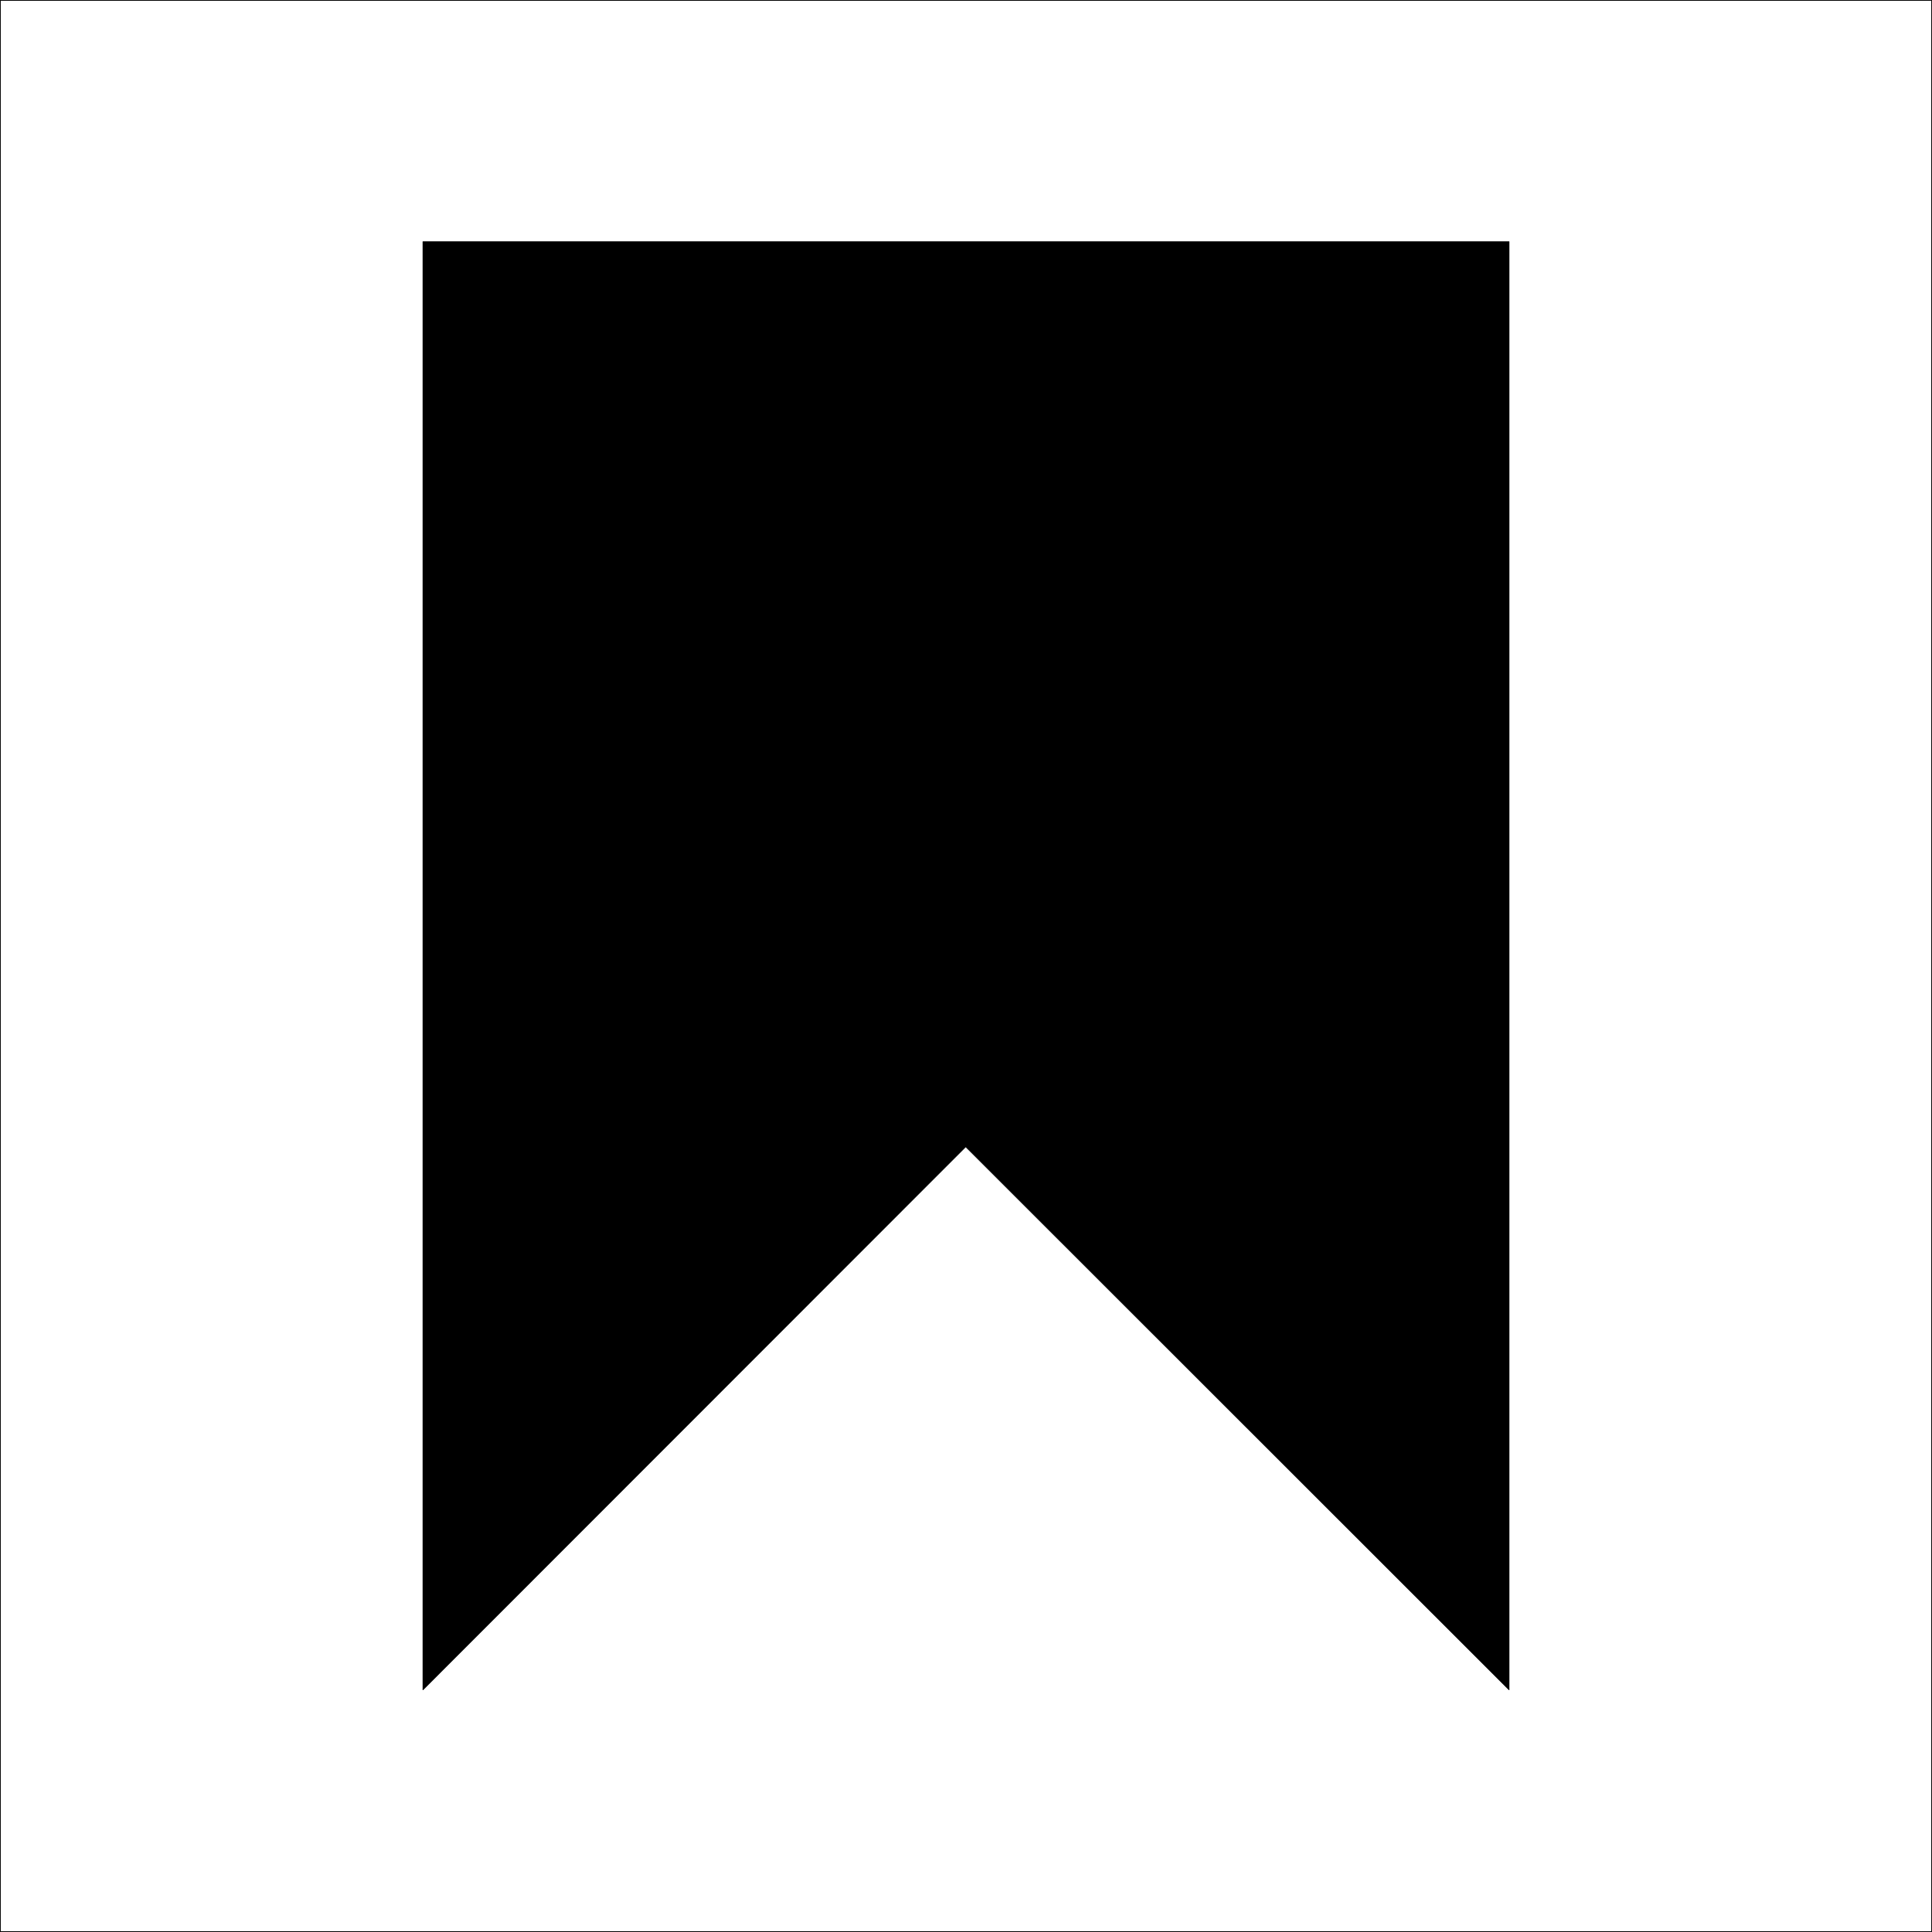
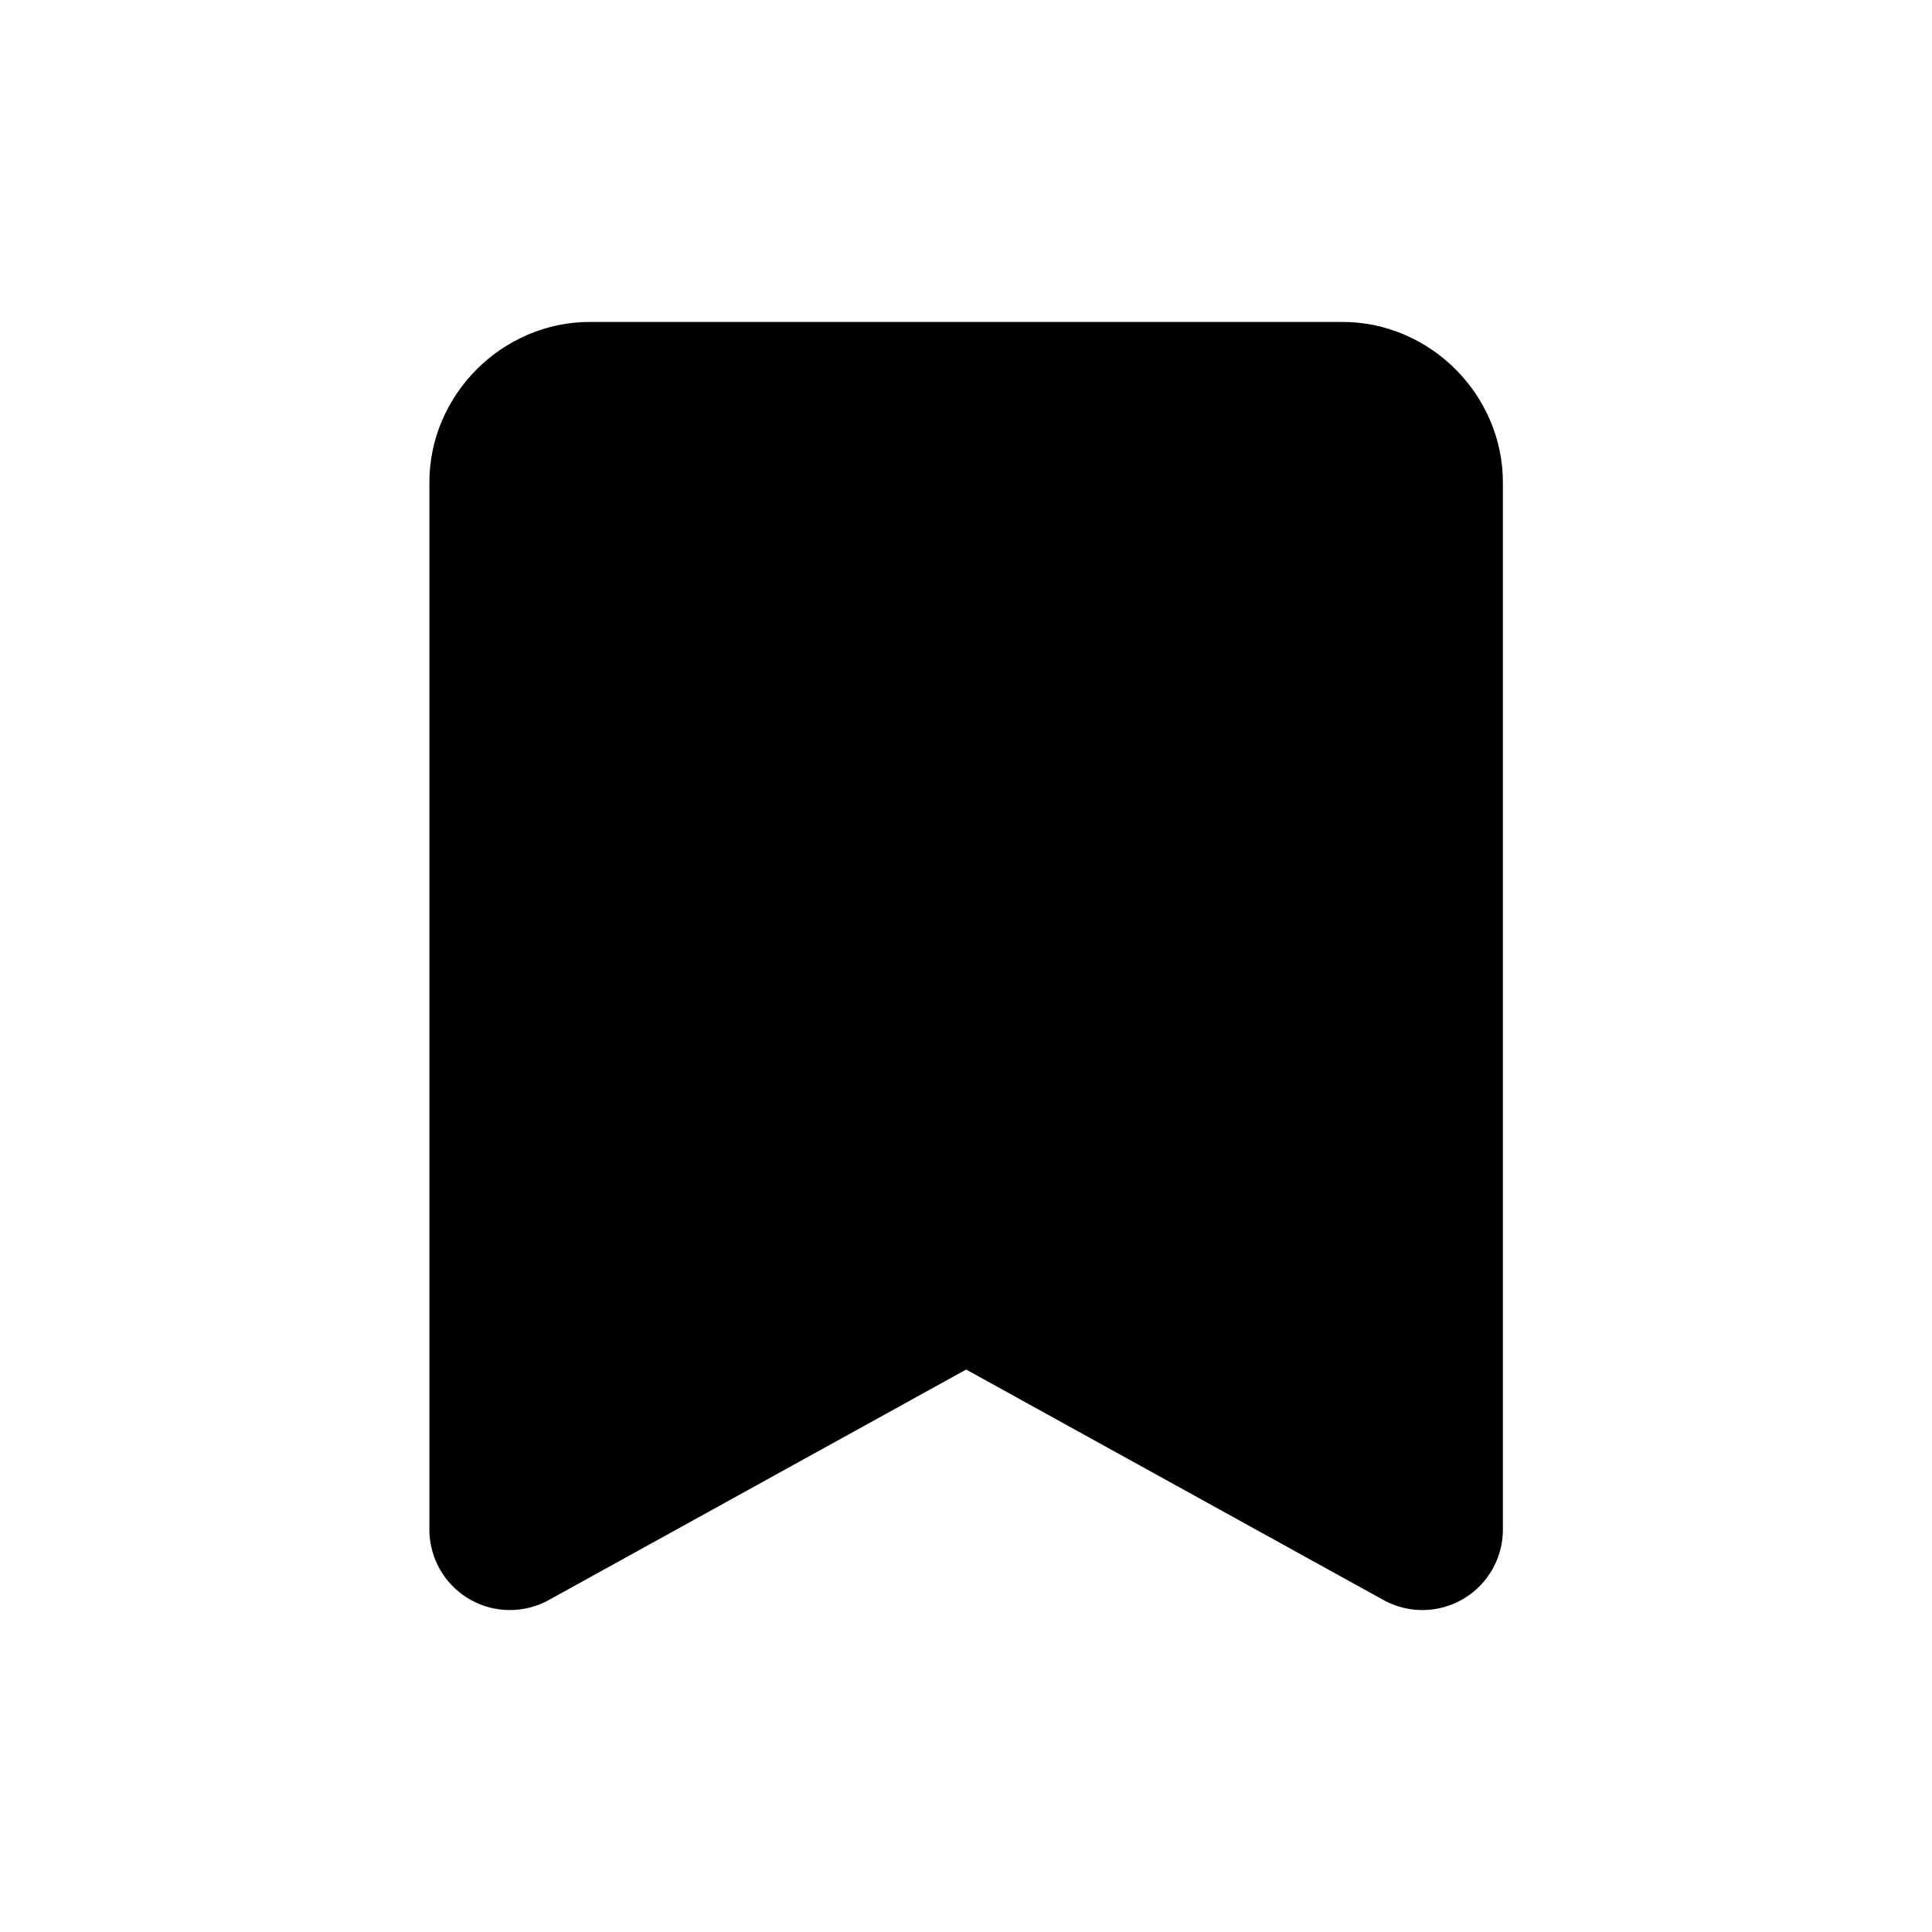
- <svg xmlns="http://www.w3.org/2000/svg" width="32mm" height="32mm" viewBox="0 0 32 32" version="1.1" id="svg8">
+ <svg xmlns="http://www.w3.org/2000/svg" width="36mm" height="36mm" viewBox="0 0 36 36" version="1.1" id="svg8">
  <defs id="defs2">
    <pattern id="EMFhbasepattern" patternUnits="userSpaceOnUse" width="6" height="6" x="0" y="0" />
    <pattern id="EMFhbasepattern-8" patternUnits="userSpaceOnUse" width="6" height="6" x="0" y="0" />
+     <pattern id="EMFhbasepattern-3" patternUnits="userSpaceOnUse" width="6" height="6" x="0" y="0" />
+     <pattern id="EMFhbasepattern-5" patternUnits="userSpaceOnUse" width="6" height="6" x="0" y="0" />
+     <pattern id="EMFhbasepattern-37" patternUnits="userSpaceOnUse" width="6" height="6" x="0" y="0" />
+     <pattern id="EMFhbasepattern-7" patternUnits="userSpaceOnUse" width="6" height="6" x="0" y="0" />
  </defs>
  <g id="layer1">
-     <path style="fill:none;stroke:#000000;stroke-width:0.013px;stroke-linecap:round;stroke-linejoin:round;stroke-miterlimit:4;stroke-dasharray:none;stroke-opacity:1" d="M 0.006,31.994 H 31.994 V 0.006 H 0.006 Z" id="path837" />
-     <path style="fill:#000000;stroke:#000000;stroke-width:0.013px;stroke-linecap:round;stroke-linejoin:round;stroke-miterlimit:4;stroke-dasharray:none;stroke-opacity:1" d="M 24.994,27.987 15.995,18.993 7.006,27.987 V 4.004 H 24.994 Z" id="path839" />
+     <path style="fill:none;stroke:none;stroke-width:0.013px;stroke-linecap:round;stroke-linejoin:round;stroke-miterlimit:4;stroke-dasharray:none;stroke-opacity:1" d="M 0,36 H 36 V 0 H 0 Z" id="path840" />
+     <path style="fill:#000000;stroke:#000000;stroke-width:3;stroke-linecap:round;stroke-linejoin:round;stroke-miterlimit:4;stroke-dasharray:none;stroke-opacity:1" d="M 26.504,28.501 V 9 c 0.008,-0.811 -0.689,-1.51 -1.501,-1.501 l -14,1.44e-5 C 10.191,7.49 9.493,8.188 9.501,9 l 1.94e-5,19.501 8.502,-4.695 z" id="path852" />
  </g>
</svg>
